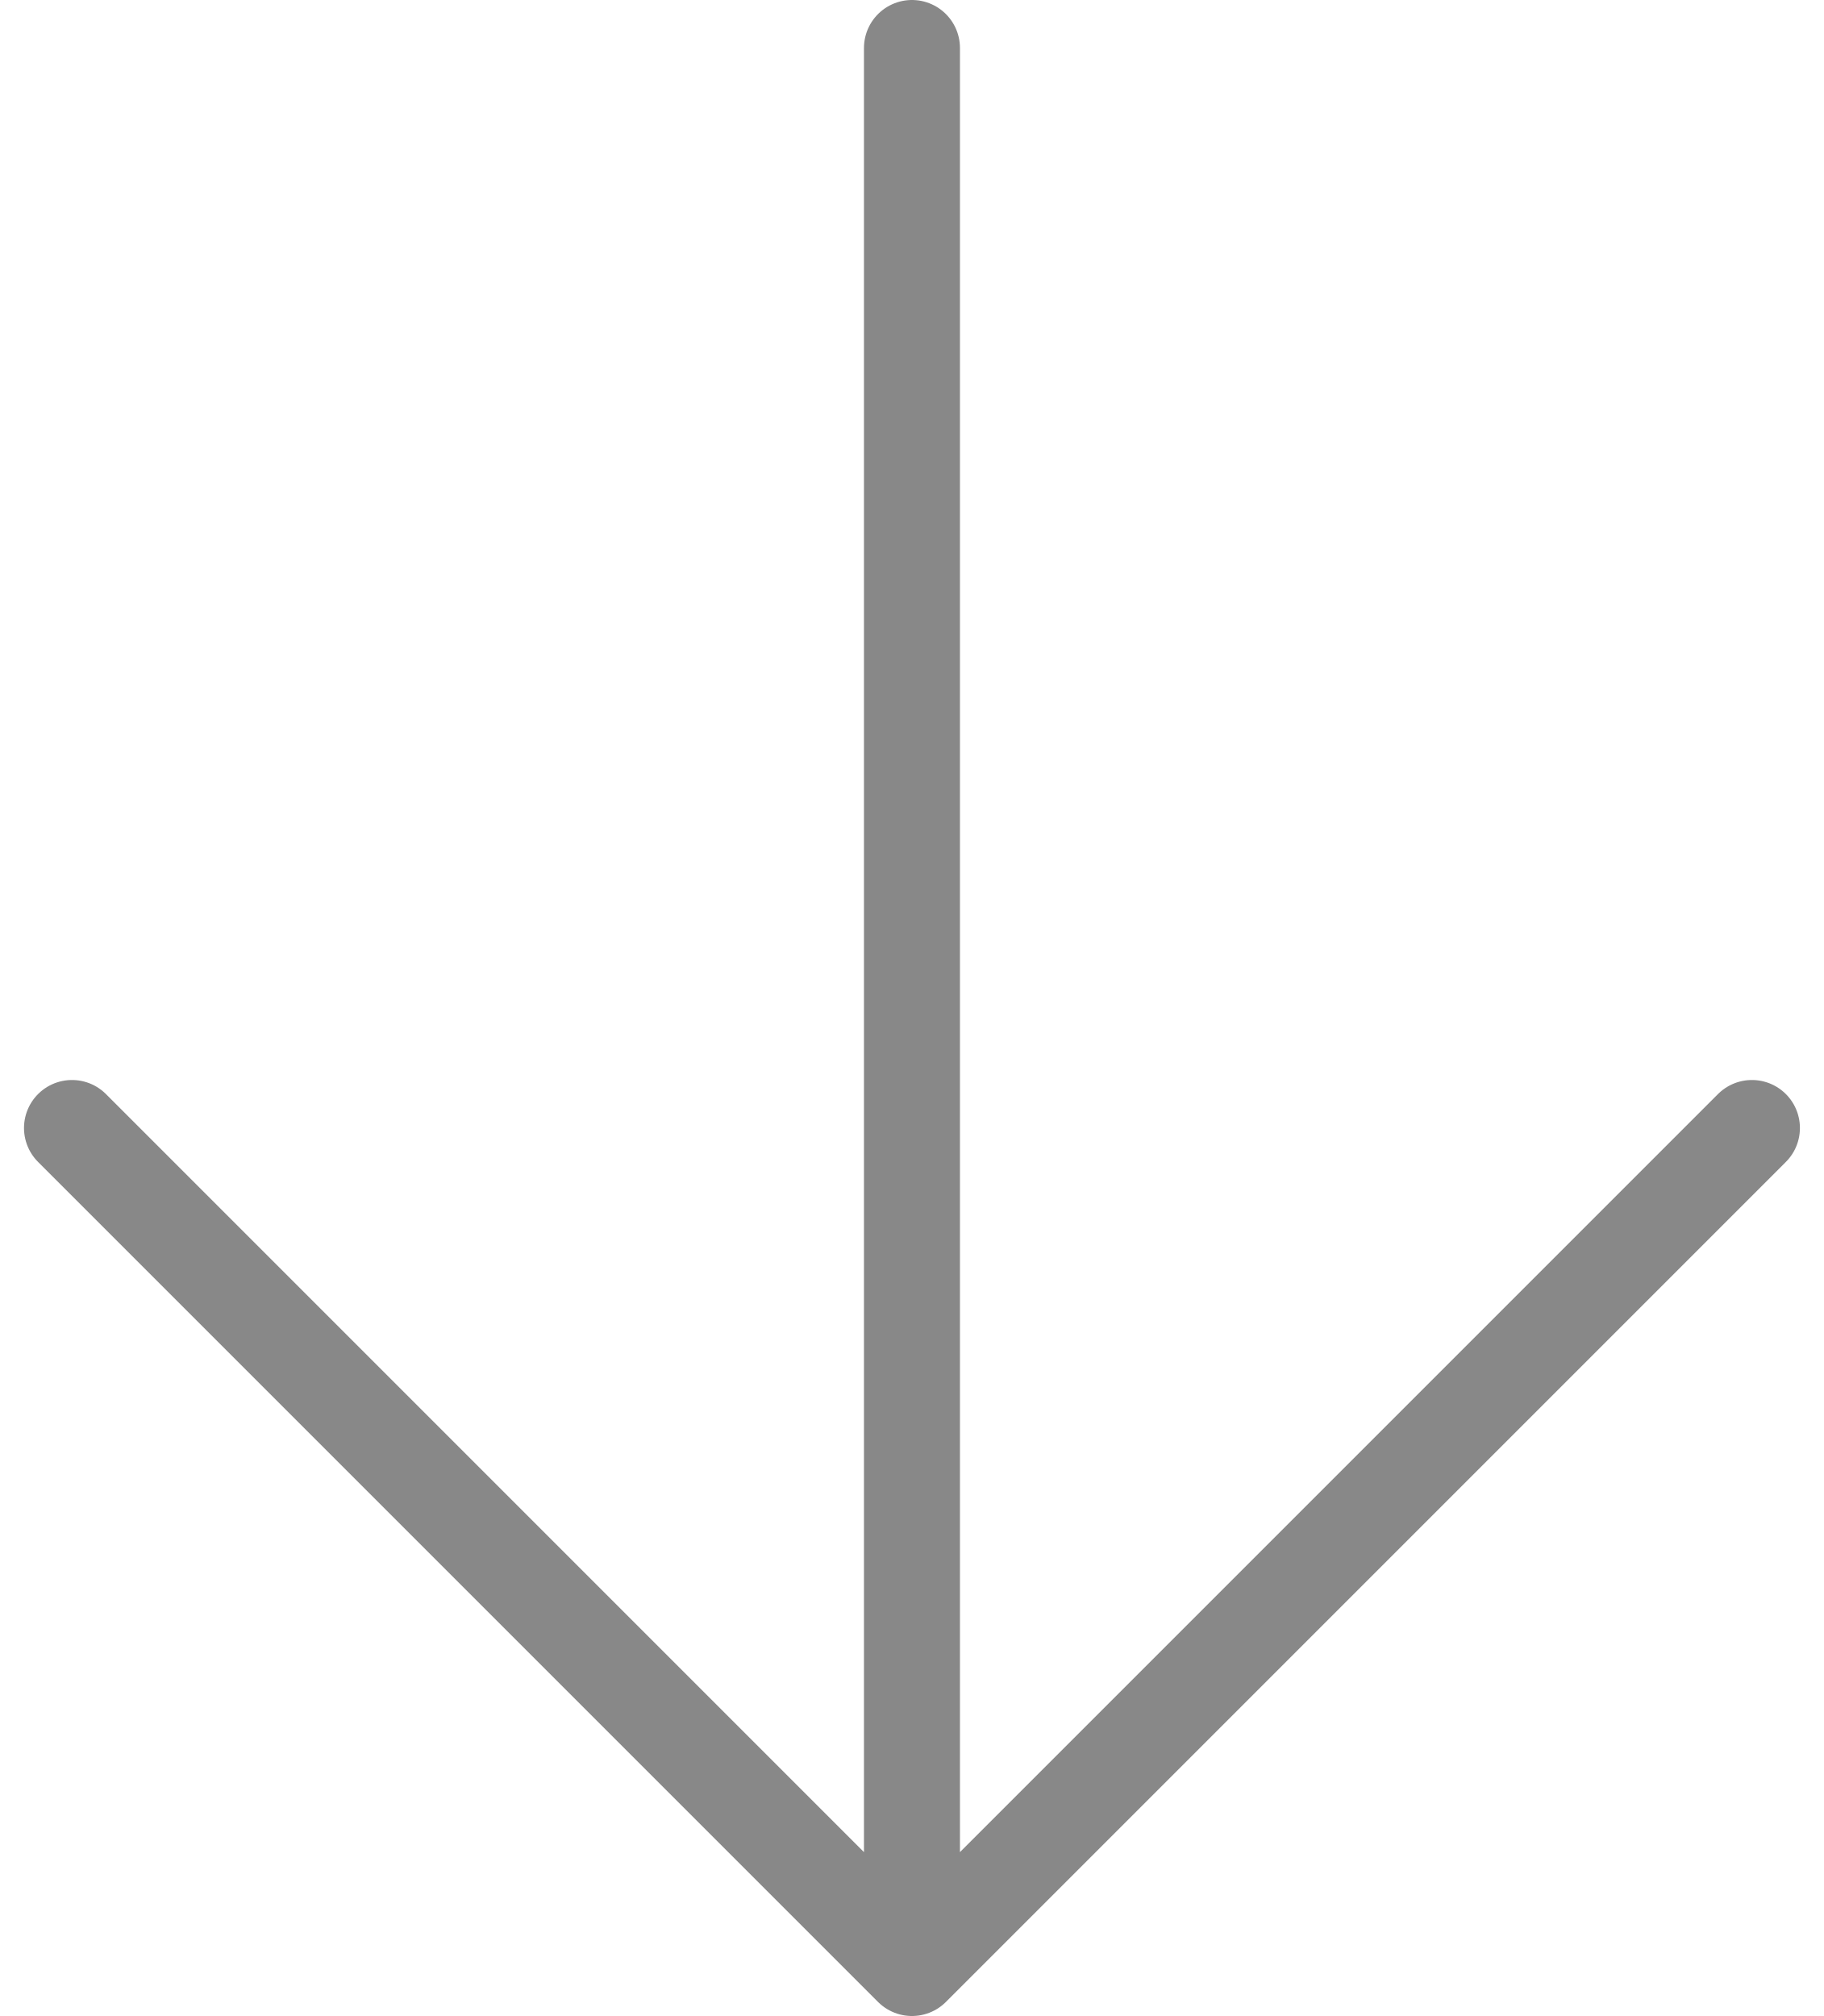
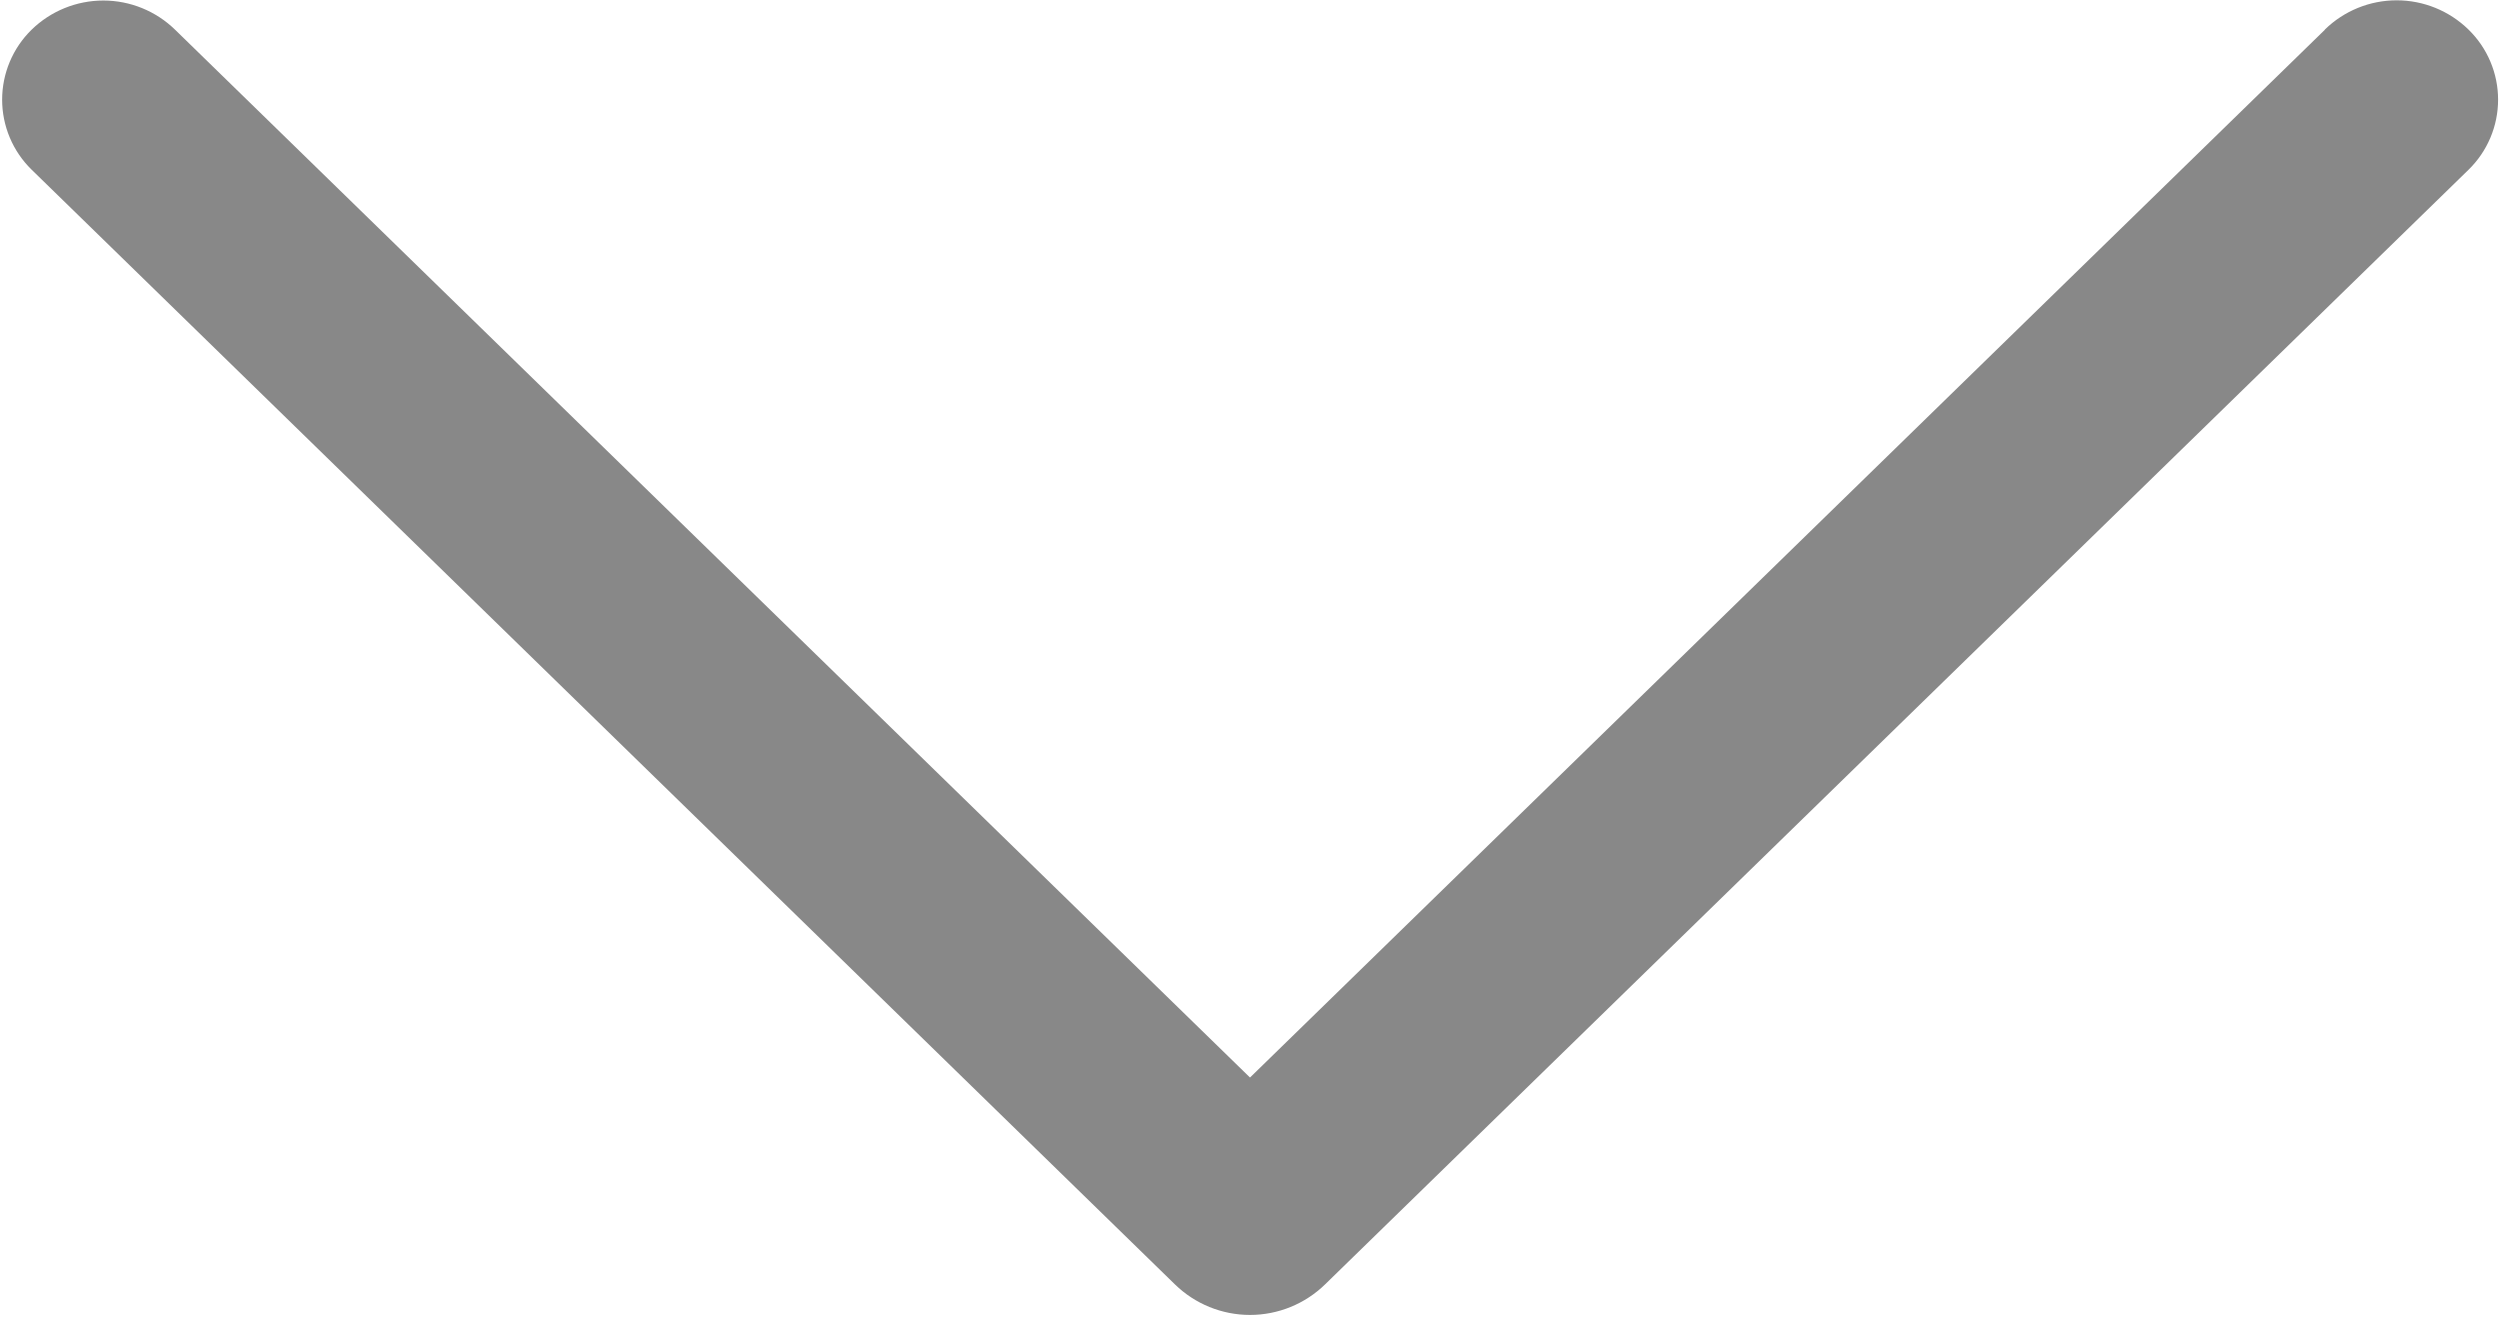
- <svg xmlns="http://www.w3.org/2000/svg" width="38" height="42" viewBox="0 0 38 42" fill="none">
-   <path d="M1.5 23.5L19 41L36.5 23.5M19 41V1V41Z" stroke="#888888" stroke-width="2" stroke-linecap="round" stroke-linejoin="round" />
+ <svg xmlns="http://www.w3.org/2000/svg" width="744" height="392" viewBox="0 0 744 392" fill="none">
+   <path d="M691.872 8.864L372 320.672L52.128 8.864C46.413 3.282 38.741 0.157 30.752 0.157C22.763 0.157 15.091 3.282 9.376 8.864C6.609 11.575 4.41 14.812 2.91 18.383C1.409 21.955 0.636 25.79 0.636 29.664C0.636 33.538 1.409 37.373 2.91 40.945C4.41 44.517 6.609 47.753 9.376 50.464L349.664 382.24C355.64 388.065 363.655 391.325 372 391.325C380.345 391.325 388.36 388.065 394.336 382.24L734.624 50.528C737.411 47.815 739.626 44.571 741.138 40.987C742.651 37.404 743.43 33.553 743.43 29.664C743.43 25.774 742.651 21.924 741.138 18.341C739.626 14.758 737.411 11.513 734.624 8.8C728.909 3.218 721.237 0.093 713.248 0.093C705.259 0.093 697.587 3.218 691.872 8.8V8.864Z" fill="#888888" />
</svg>
